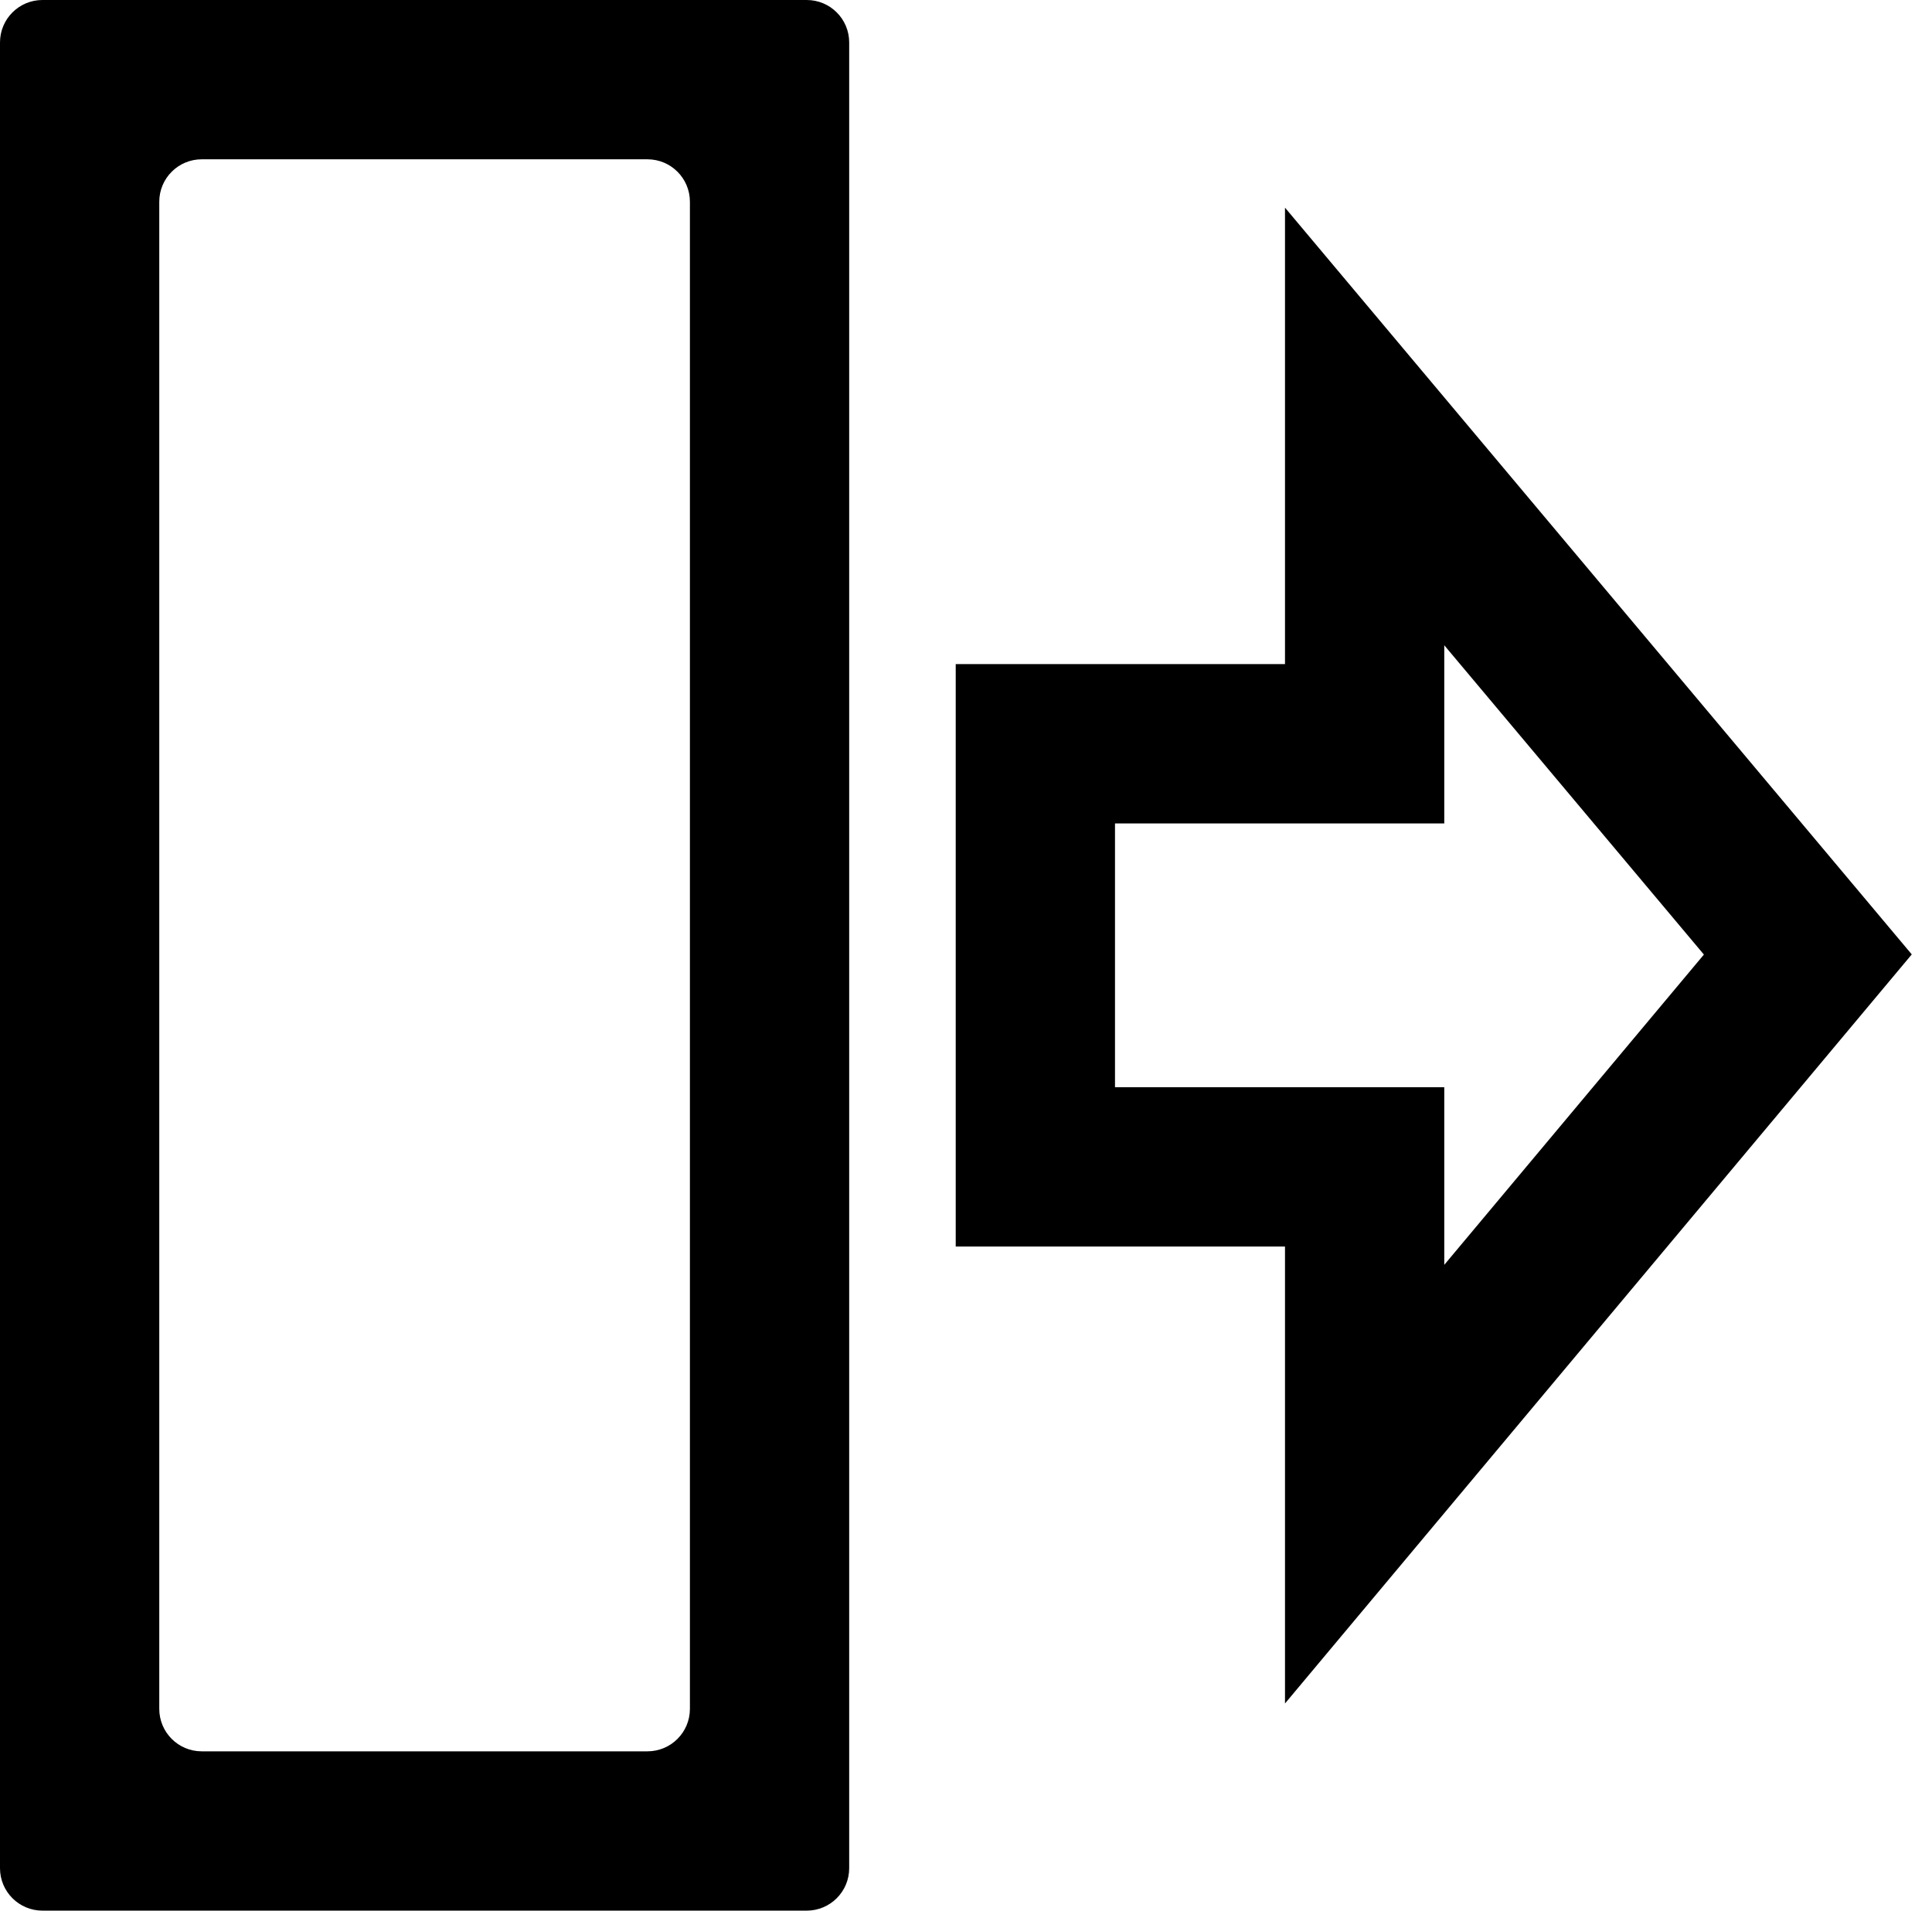
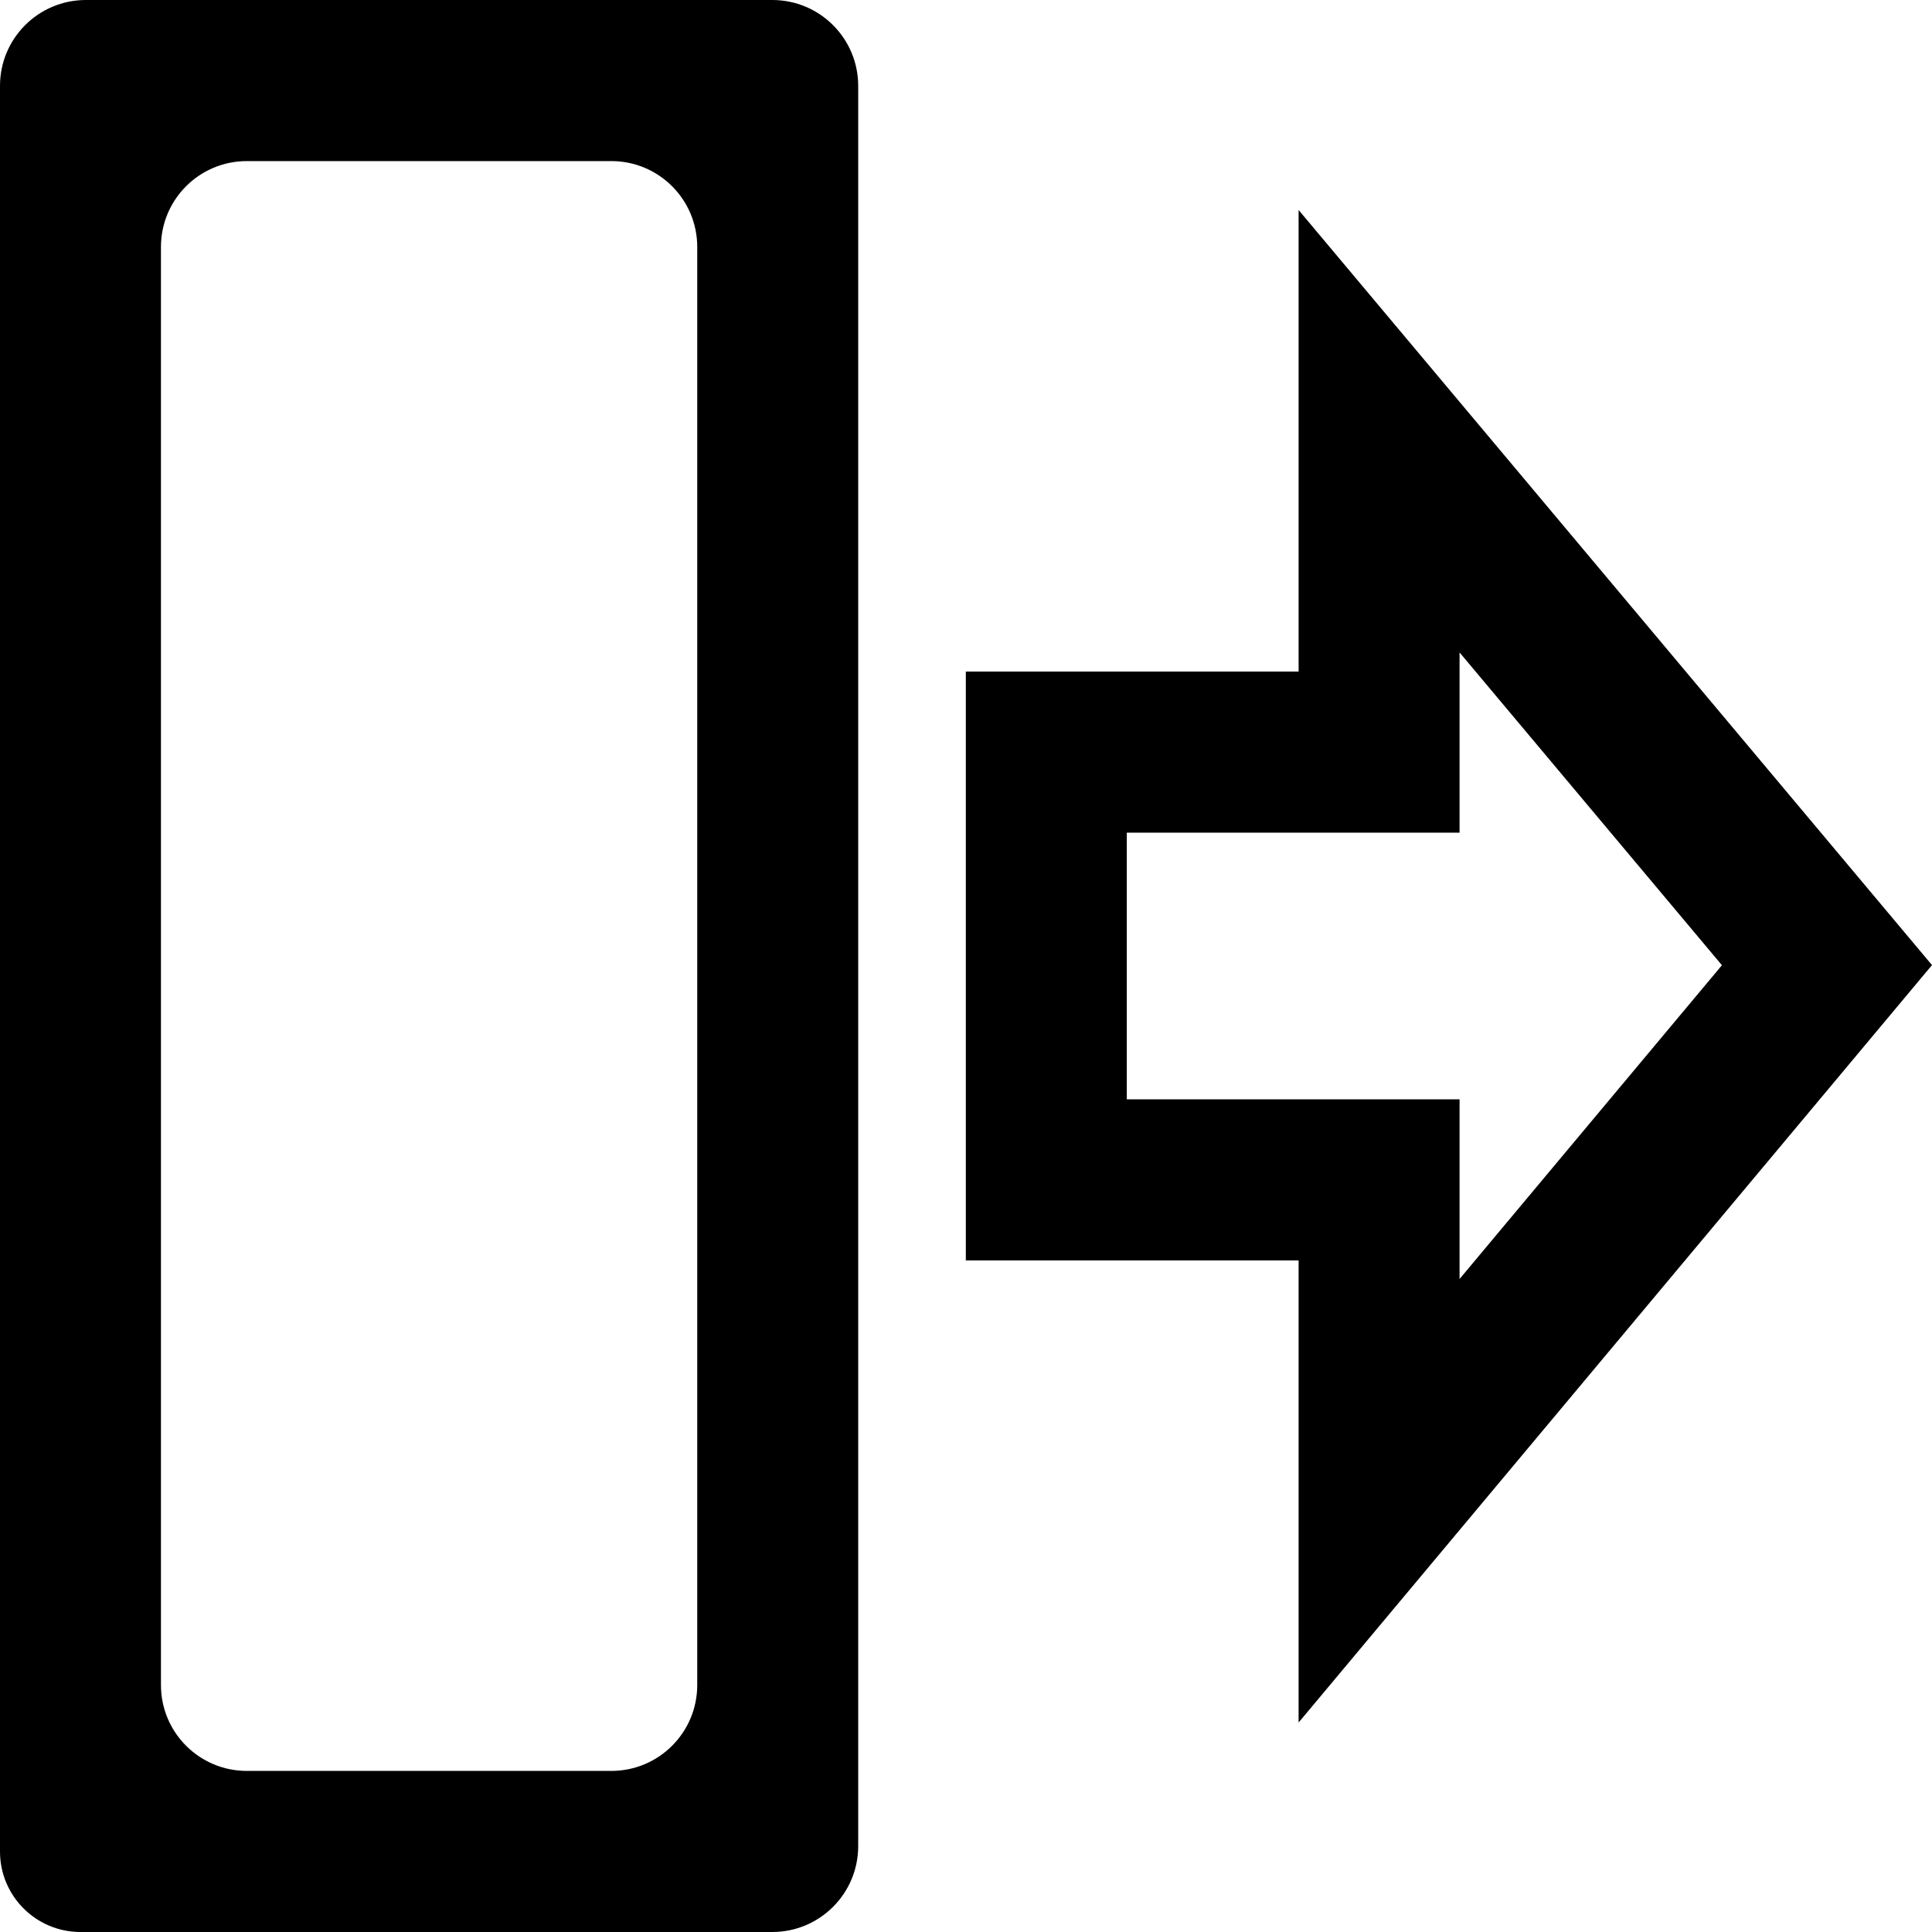
- <svg xmlns="http://www.w3.org/2000/svg" width="91" height="90" viewBox="0 0 91 90" fill="none">
-   <path fill-rule="evenodd" clip-rule="evenodd" d="M2 0C0.895 0 0 0.895 0 2V88C0 89.105 0.895 90 2 90H3.75H37.998C39.103 90 39.998 89.105 39.998 88V2C39.998 0.895 39.103 0 37.998 0H2ZM7.502 9.504C7.502 8.399 8.397 7.504 9.502 7.504H30.496C31.601 7.504 32.496 8.399 32.496 9.504V80.496C32.496 81.601 31.601 82.496 30.496 82.496H9.502C8.397 82.496 7.502 81.601 7.502 80.496V9.504ZM60.525 9.781V31.283H45.016V58.717H48.768H60.525V80.242L90.047 44.957L60.525 9.781ZM68.027 30.395L80.256 44.965L68.027 59.58V51.213H52.518V38.787H68.027V30.395Z" fill="black" />
+ <svg xmlns="http://www.w3.org/2000/svg" width="45" height="45" viewBox="0 0 45 45" fill="none">
+   <path fill-rule="evenodd" clip-rule="evenodd" d="M2 0C0.895 0 0 0.895 0 2V43.126C0 44.161 0.839 45 1.874 45H17.989C19.093 45 19.989 44.105 19.989 43V2C19.989 0.895 19.093 0 17.989 0H2ZM3.749 5.752C3.749 4.647 4.644 3.752 5.749 3.752H14.24C15.344 3.752 16.24 4.647 16.24 5.752V39.248C16.24 40.353 15.344 41.248 14.24 41.248H5.749C4.644 41.248 3.749 40.353 3.749 39.248V5.752ZM30.247 4.891V15.642H22.496V29.358H24.371H30.247V40.121L45 22.479L30.247 4.891ZM33.996 15.197L40.107 22.482L33.996 29.79V25.606H26.245V19.394H33.996V15.197Z" fill="black" />
</svg>
